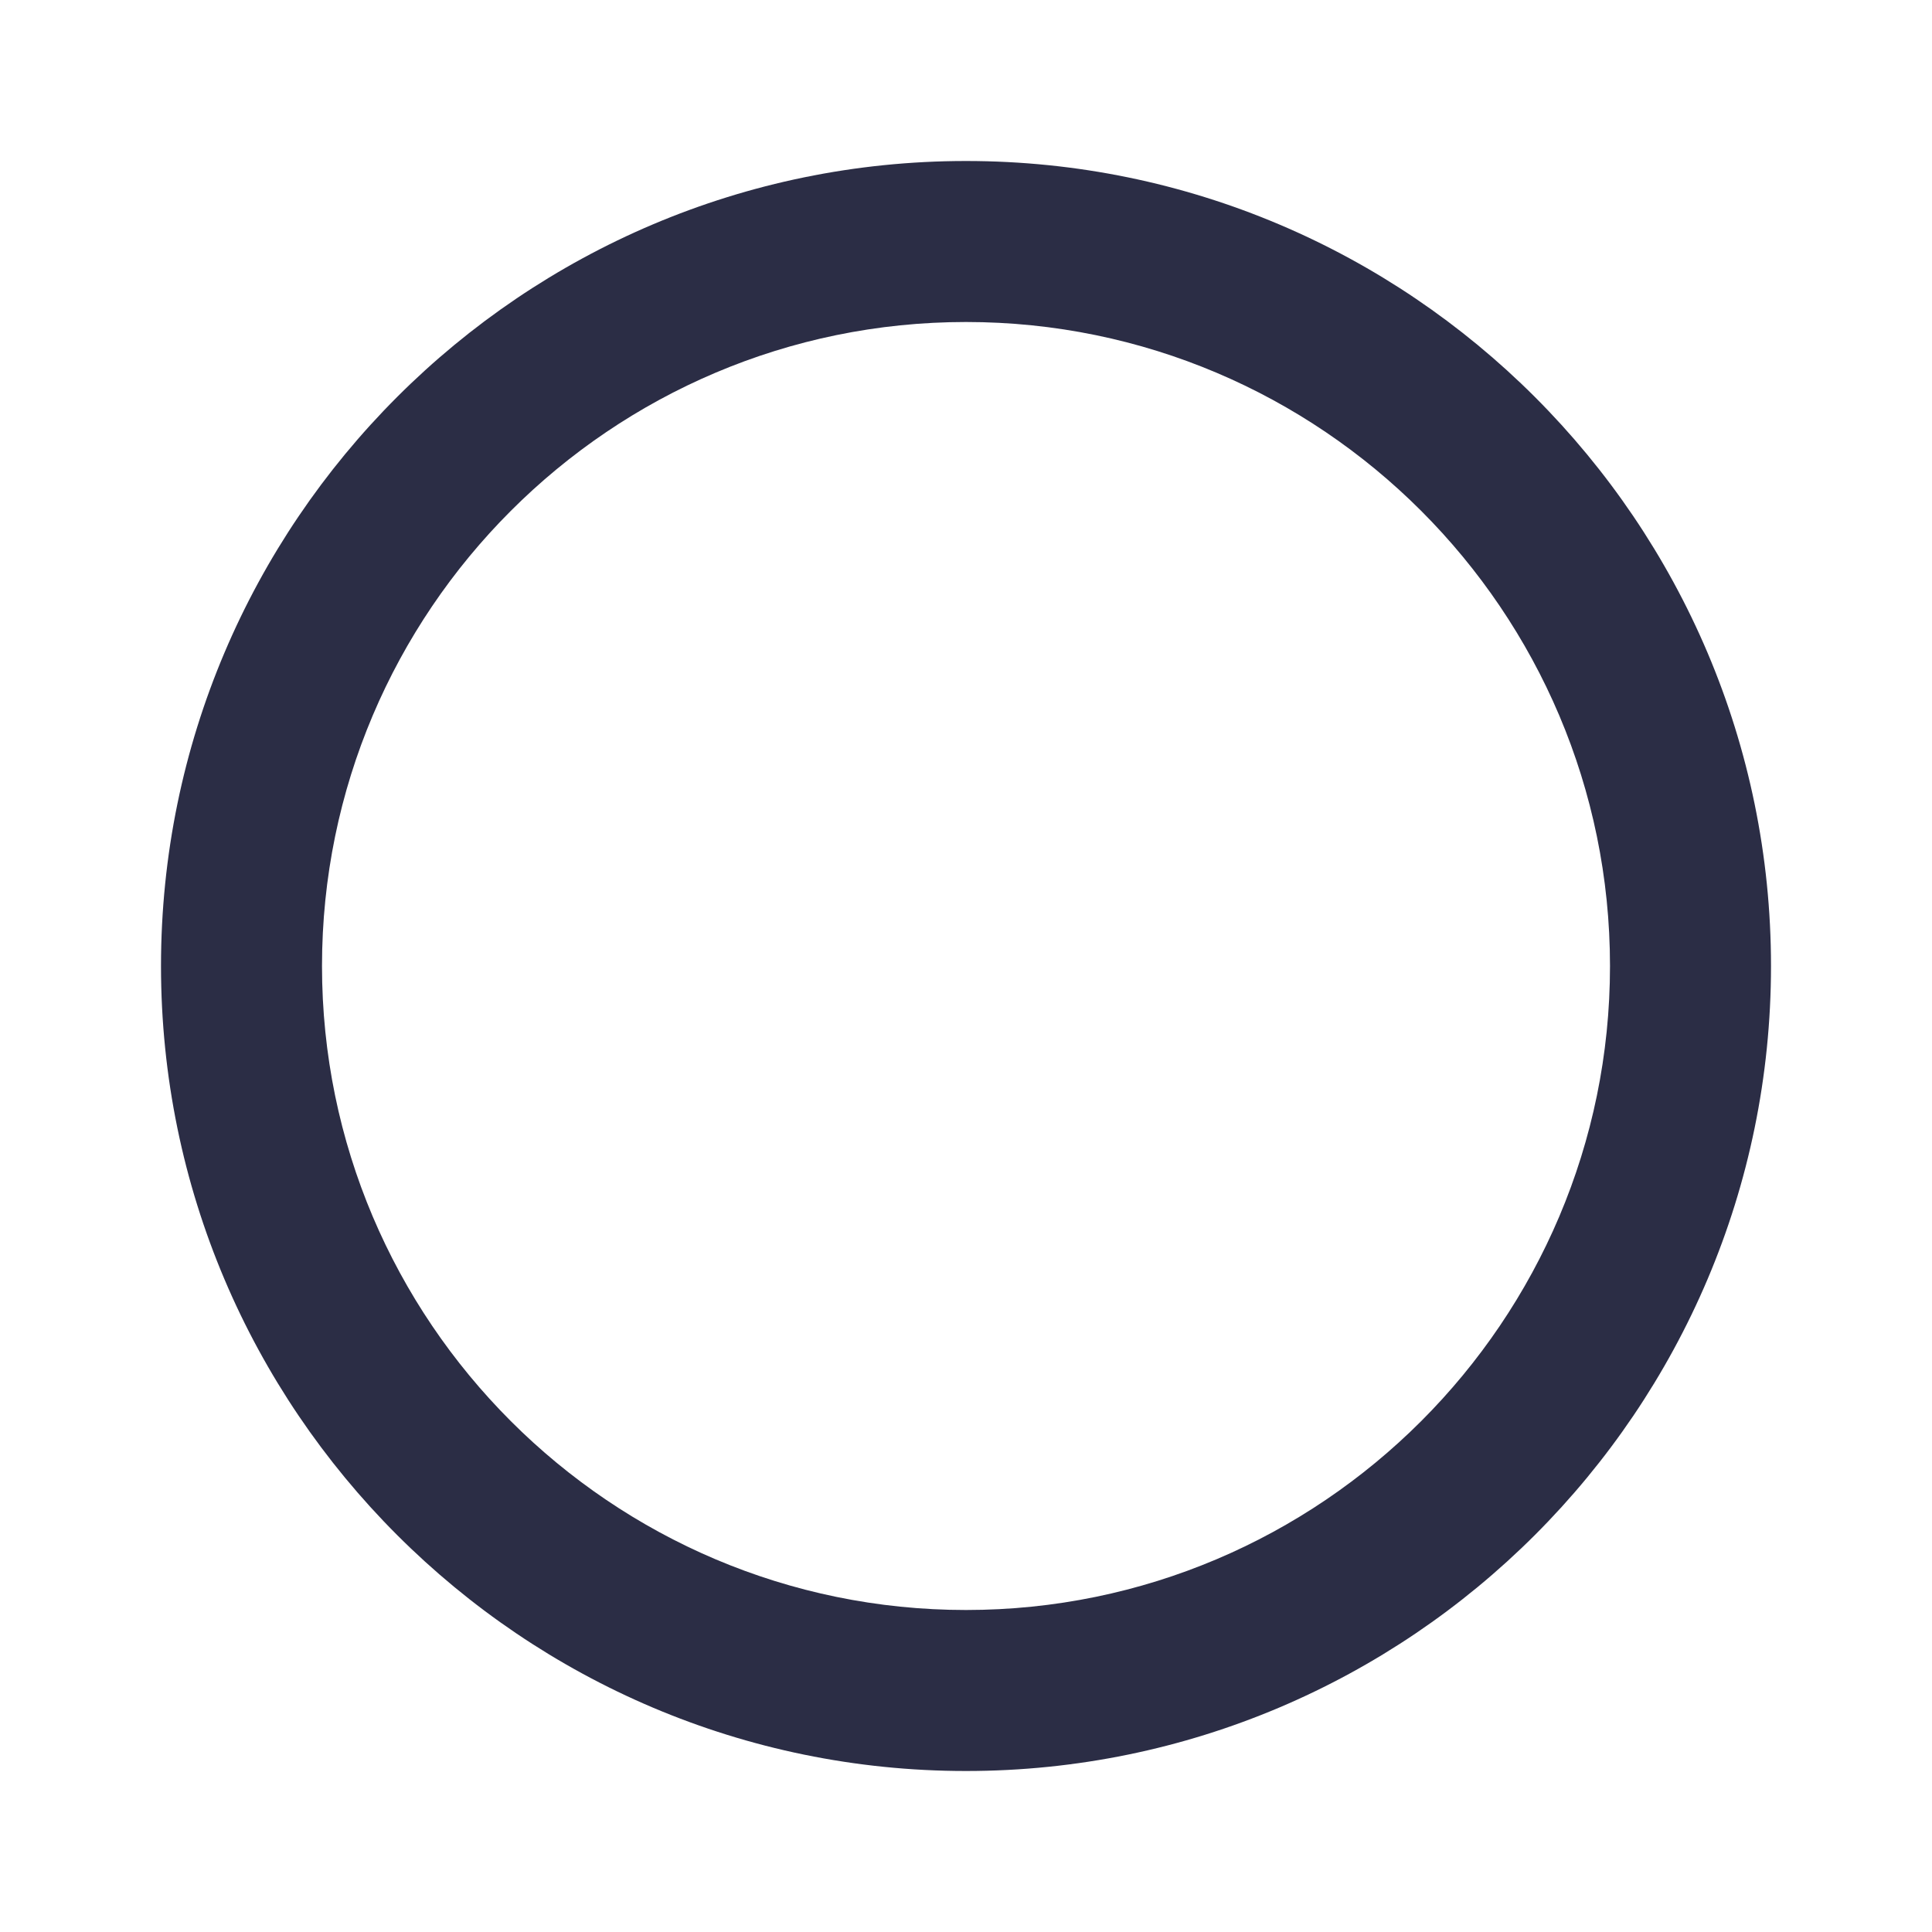
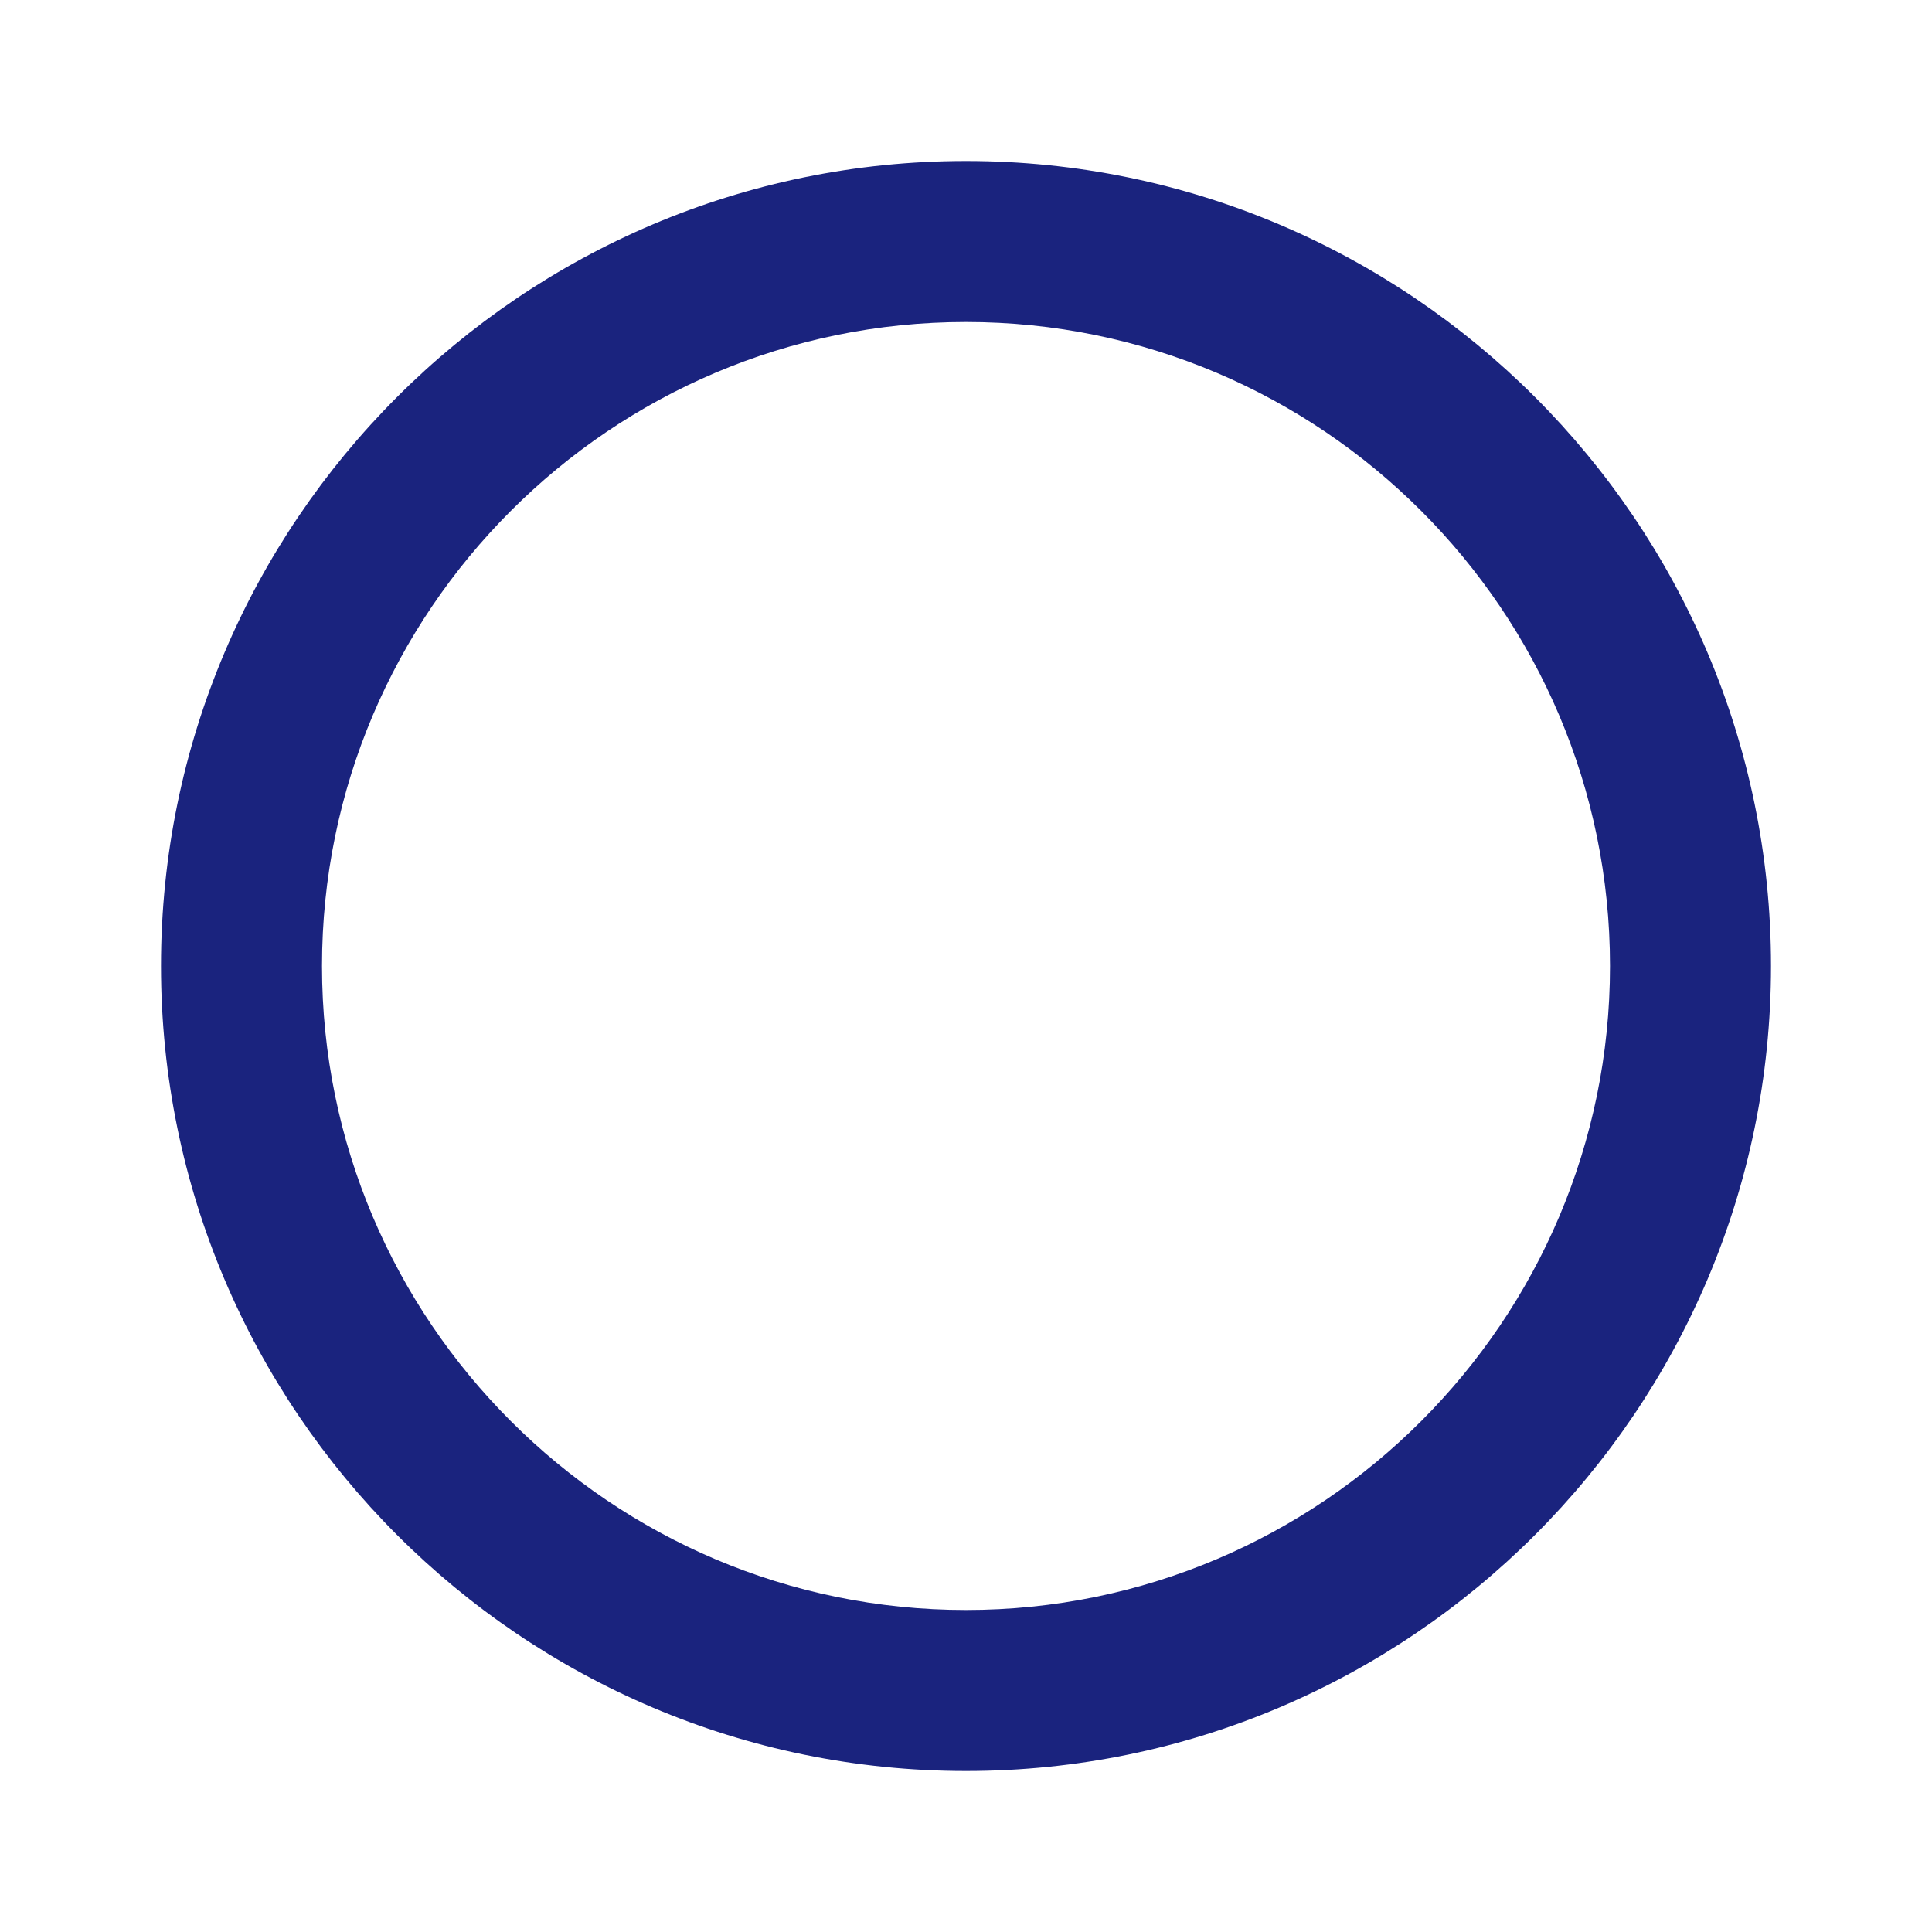
<svg xmlns="http://www.w3.org/2000/svg" width="24" height="24" viewBox="0 0 24 24" fill="none">
-   <g id="htmlTag=img, asset=RadioButtonOff, assetKey=Content, action=Default, style=Basic800">
-     <path id="Content" fill-rule="evenodd" clip-rule="evenodd" d="M12 4C7.589 4 4 7.589 4 12C4 16.411 7.589 20 12 20C16.411 20 20 16.411 20 12C20 7.589 16.411 4 12 4ZM12 22C6.486 22 2 17.514 2 12C2 6.486 6.486 2 12 2C17.514 2 22 6.486 22 12C22 17.514 17.514 22 12 22Z" fill="#2B2D45" />
+   <g id="htmlTag=img, asset=RadioButtonOff, assetKey=Content, action=Default, style=Brand500">
+     <path id="Content" fill-rule="evenodd" clip-rule="evenodd" d="M12 4C7.589 4 4 7.589 4 12C4 16.411 7.589 20 12 20C16.411 20 20 16.411 20 12C20 7.589 16.411 4 12 4ZM12 22C6.486 22 2 17.514 2 12C2 6.486 6.486 2 12 2C17.514 2 22 6.486 22 12C22 17.514 17.514 22 12 22Z" fill="#1A237E" />
  </g>
</svg>
